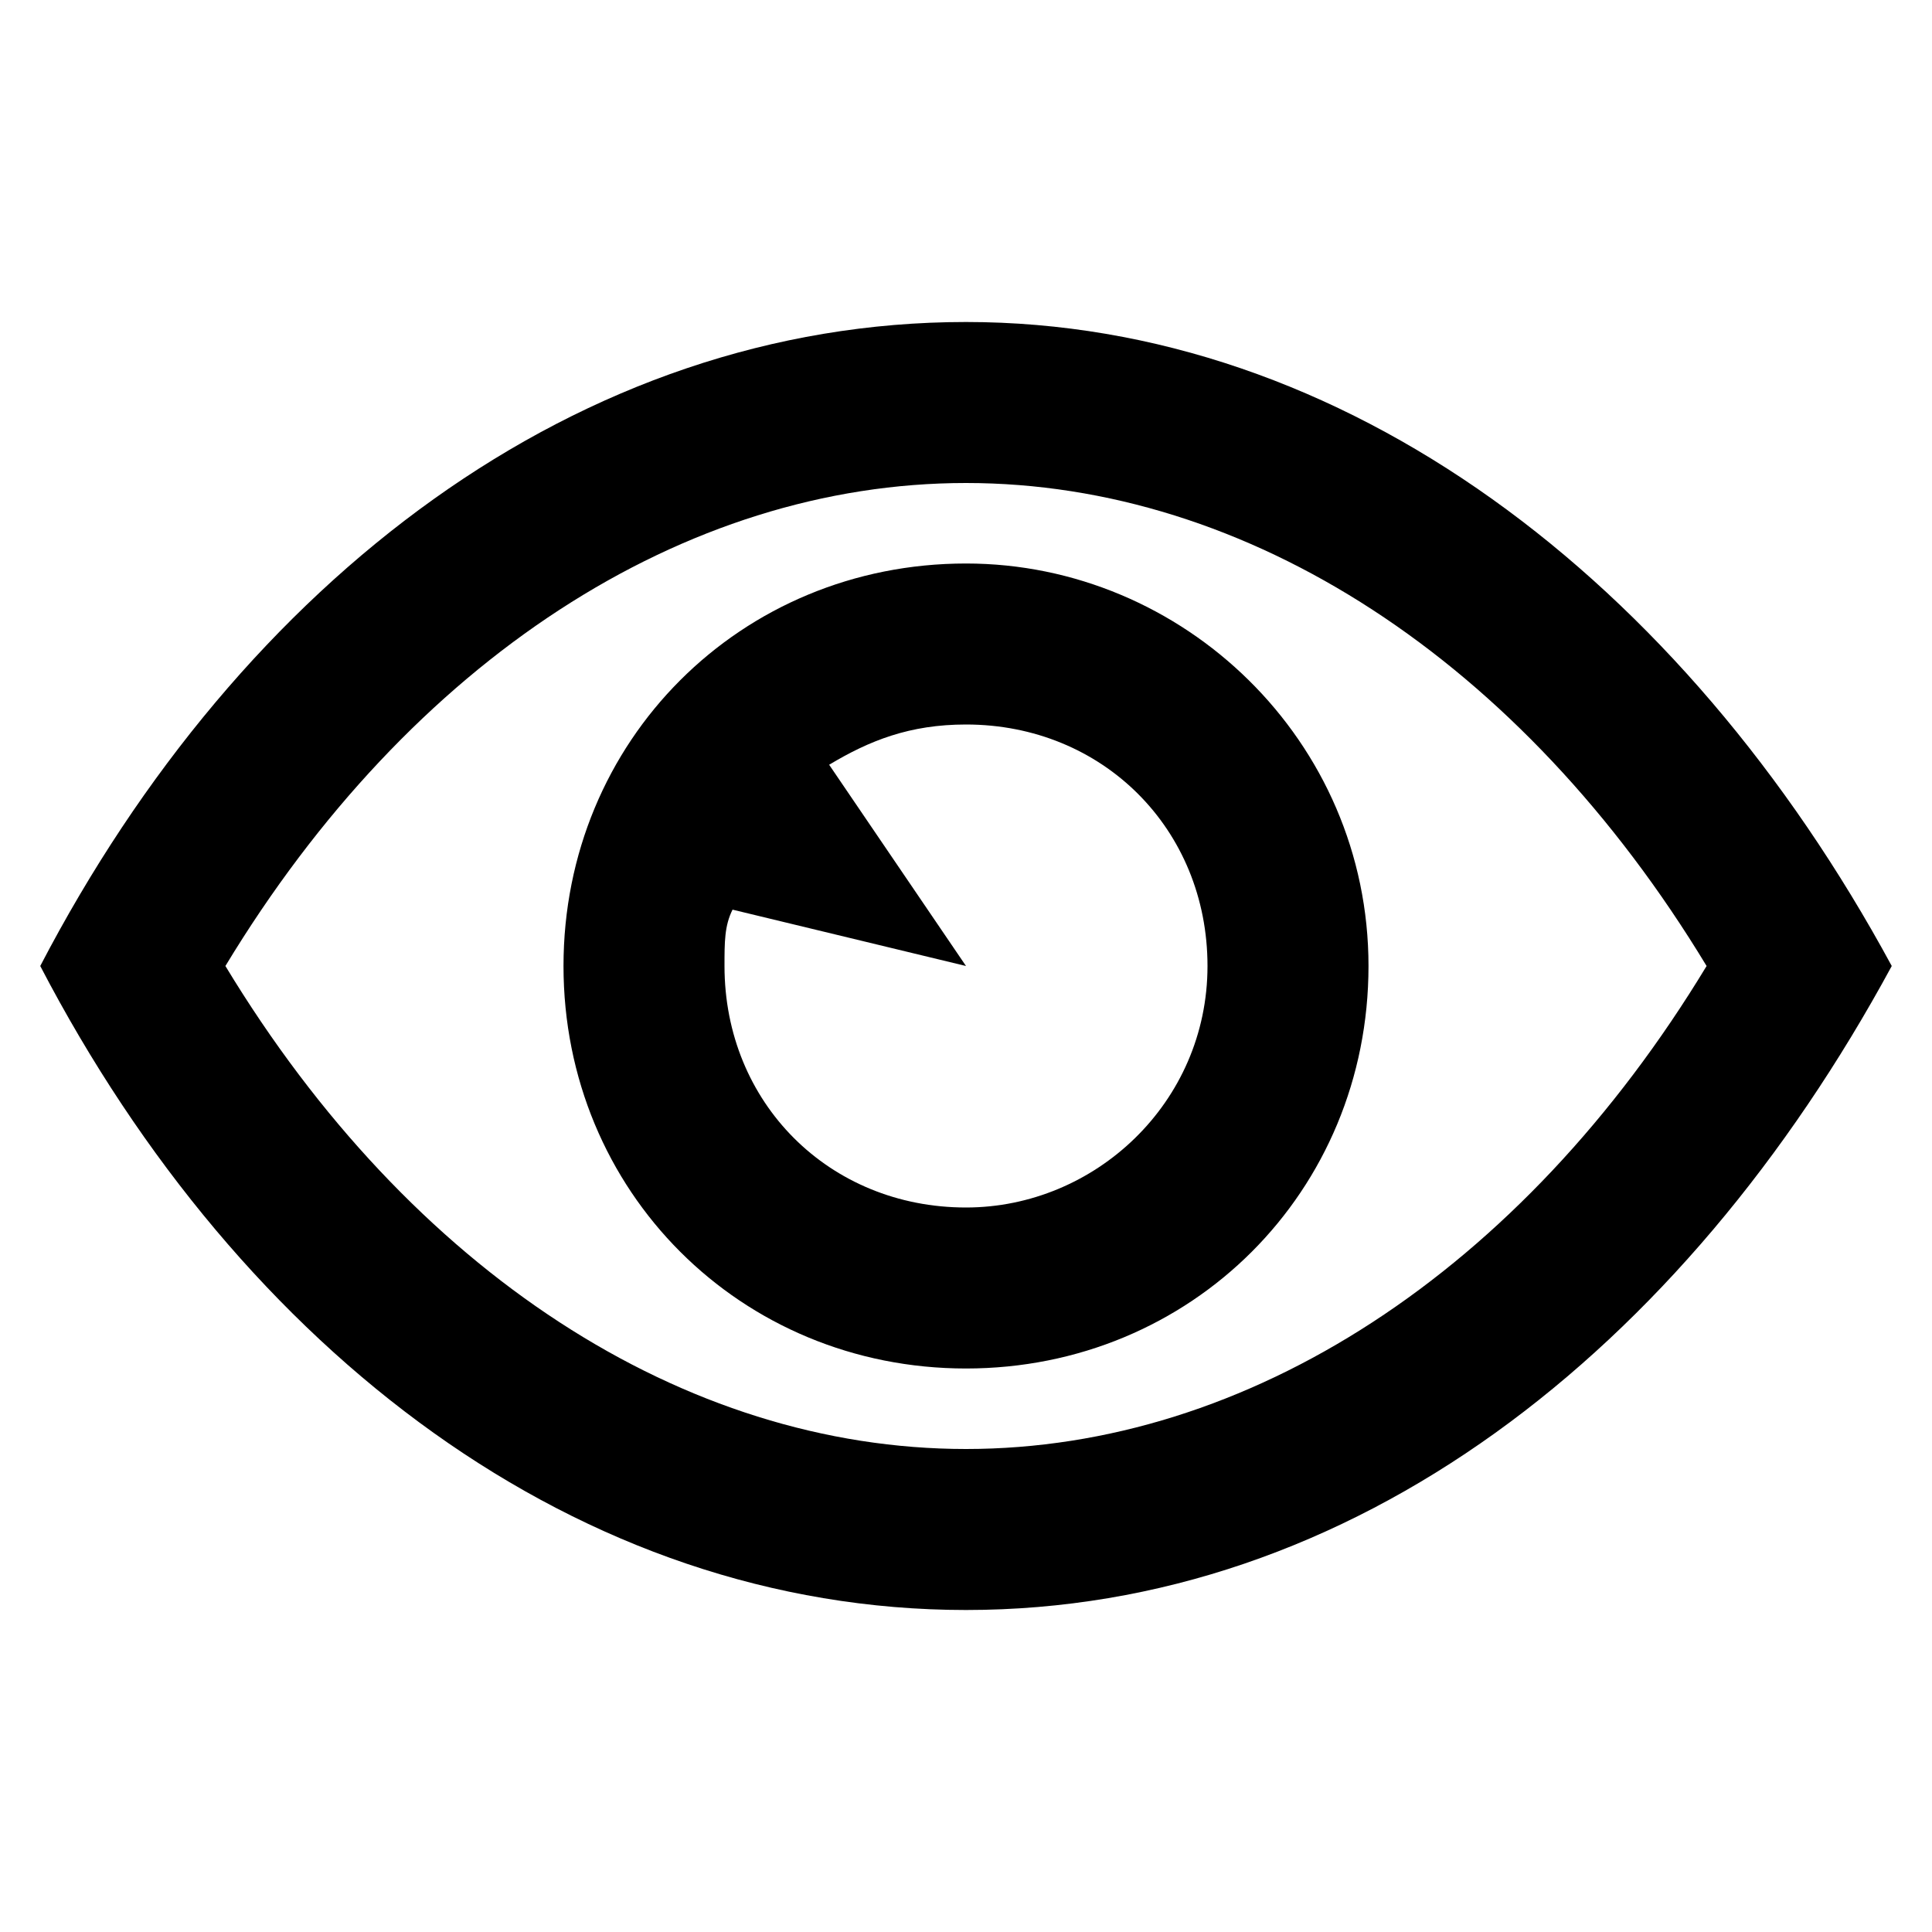
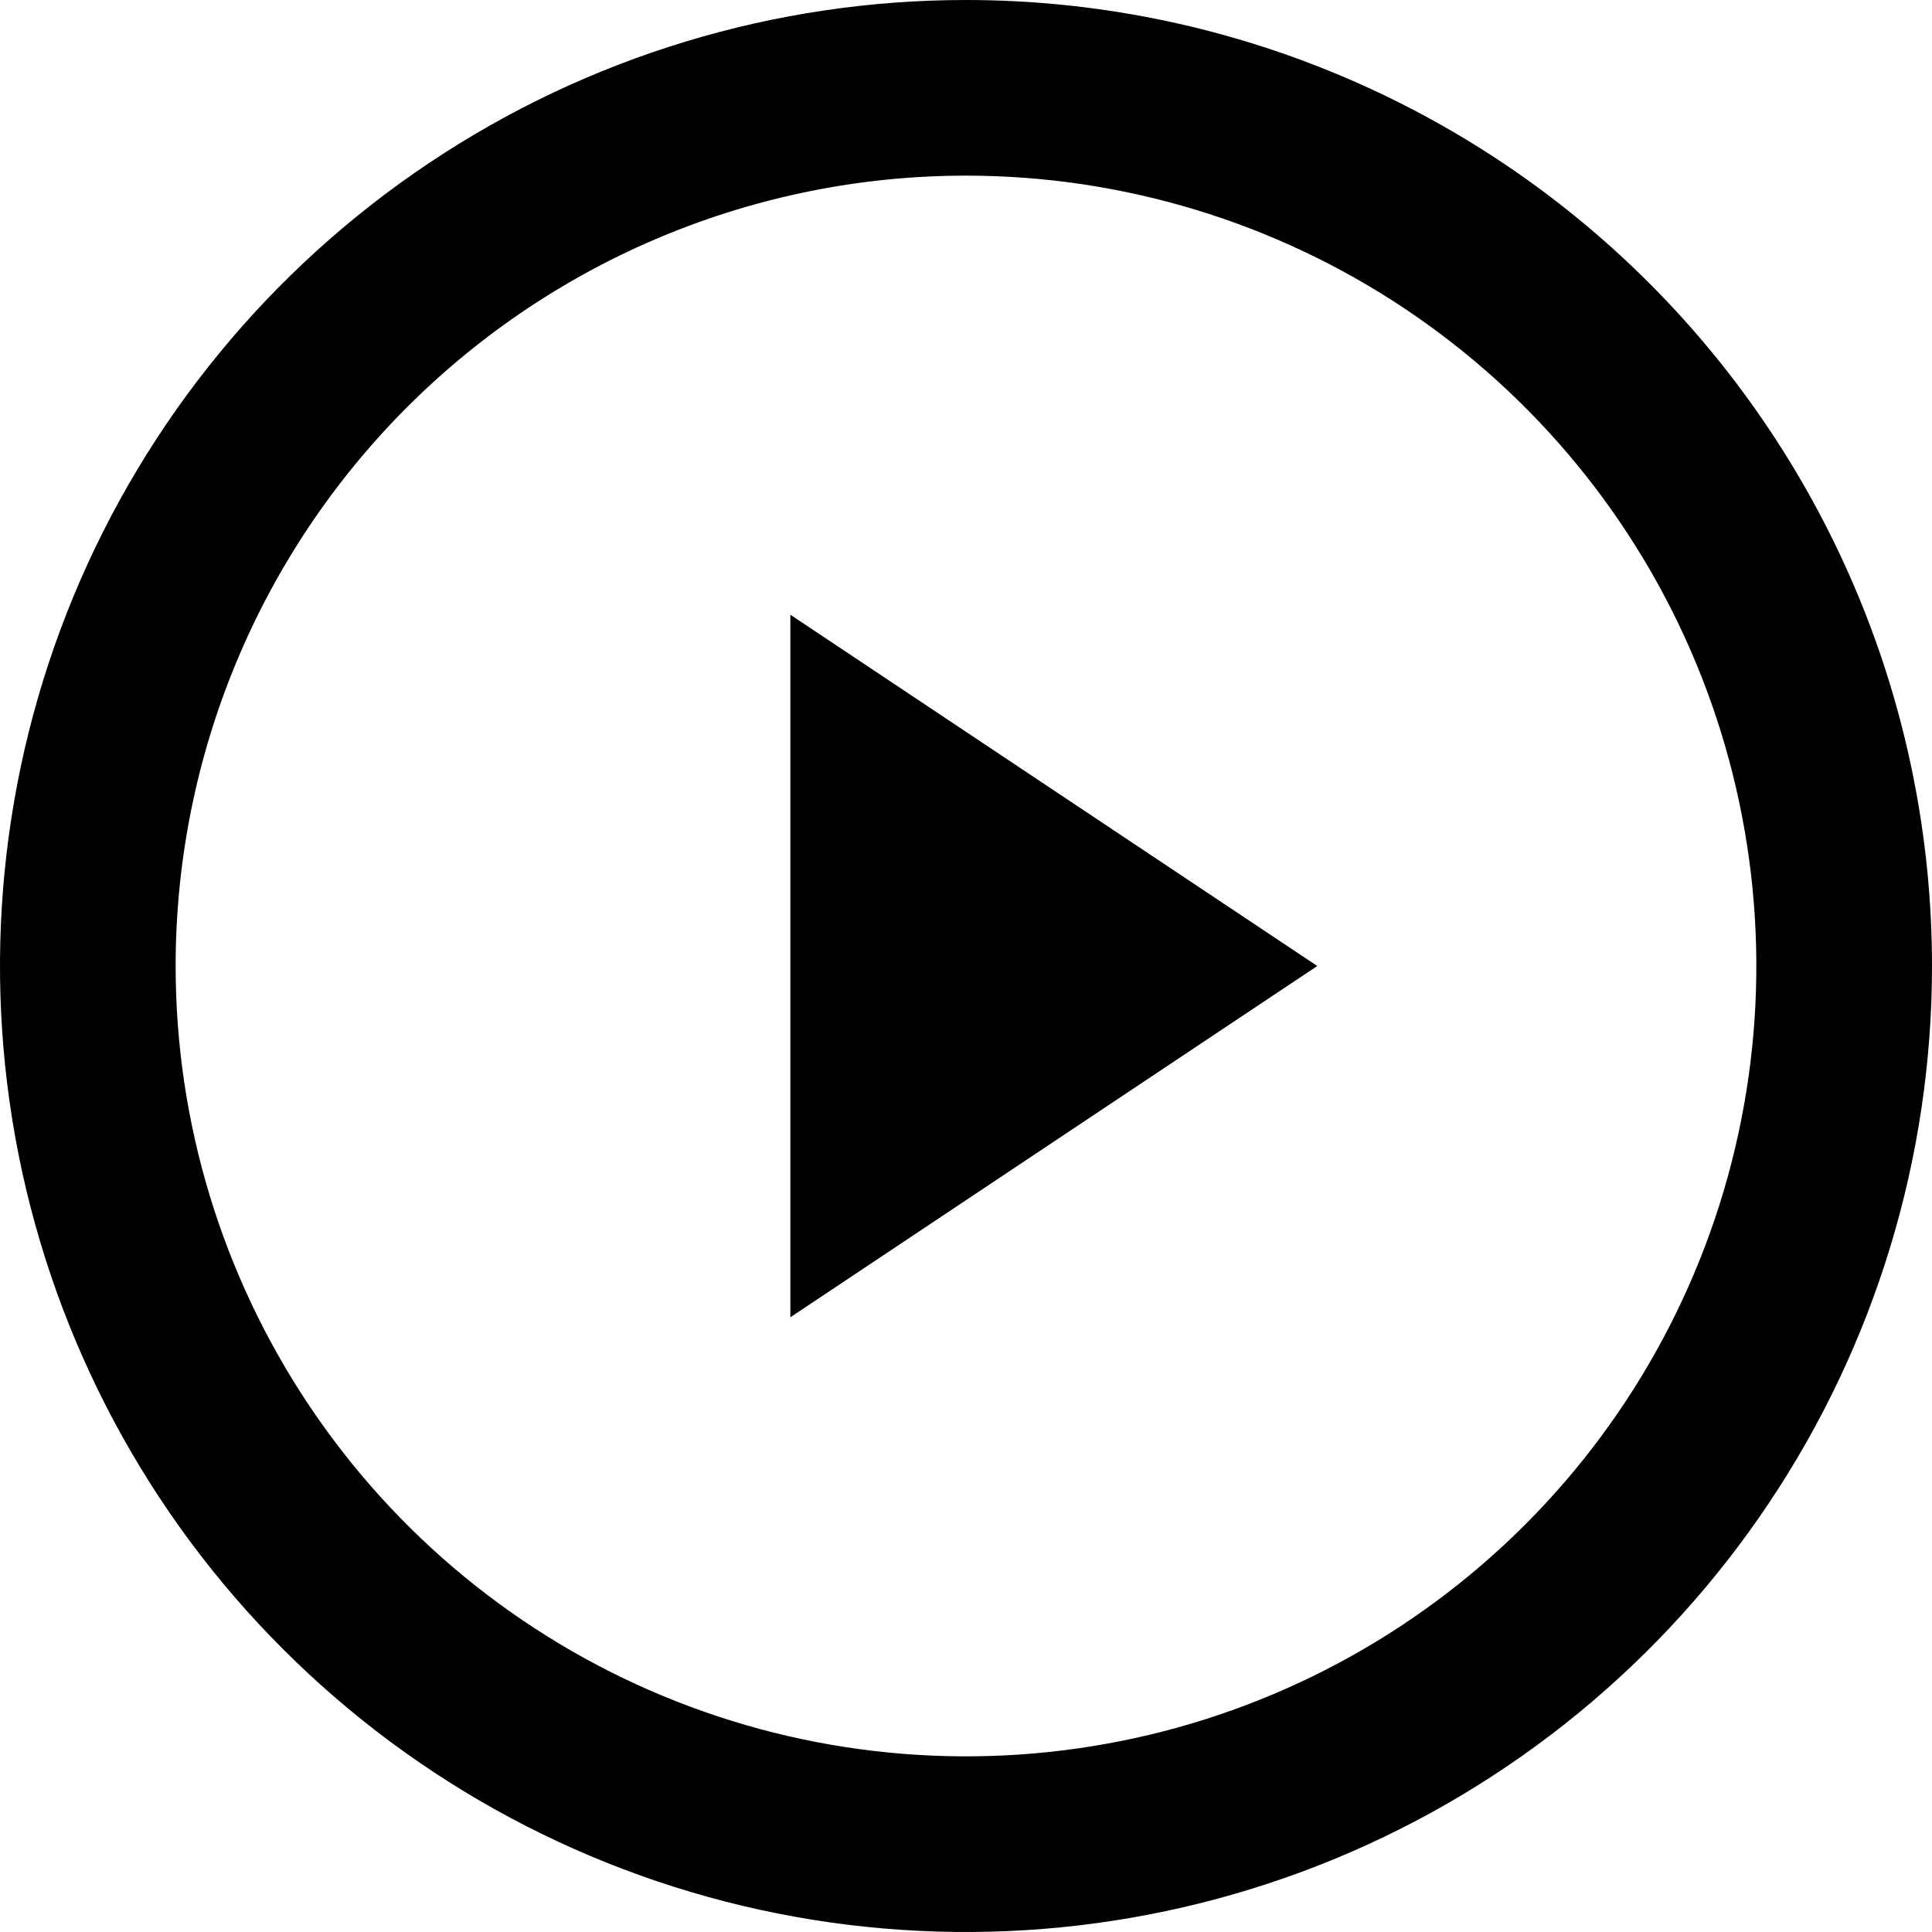
- <svg width="24" height="24" viewBox="0 0 24 24">
-   <path d="M12 4C7.2 4 3 7.2 0.5 12C3 16.8 7.2 20 12 20C16.8 20 20.9 16.8 23.5 12C20.9 7.2 16.7 4 12 4ZM12 18C8.5 18 5.1 15.8 2.8 12C5.1 8.2 8.5 6 12 6C15.5 6 18.9 8.2 21.2 12C18.9 15.8 15.5 18 12 18ZM12 7C9.2 7 7 9.2 7 12C7 14.8 9.2 17 12 17C14.8 17 17 14.8 17 12C17 9.2 14.7 7 12 7ZM12 15C10.3 15 9 13.7 9 12C9 11.7 9 11.5 9.1 11.3L12 12L10.3 9.5C10.8 9.2 11.3 9 12 9C13.7 9 15 10.3 15 12C15 13.7 13.6 15 12 15Z" />
+ <svg xmlns="http://www.w3.org/2000/svg" width="22" height="22" viewBox="0 0 22 22">
+   <path d="M11 2C12.78 2 14.52 2.528 16 3.517C17.48 4.506 18.634 5.911 19.315 7.556C19.996 9.2 20.174 11.01 19.827 12.756C19.48 14.502 18.623 16.105 17.364 17.364C16.105 18.623 14.502 19.48 12.756 19.827C11.01 20.174 9.2 19.996 7.556 19.315C5.911 18.634 4.506 17.48 3.517 16C2.528 14.52 2 12.78 2 11C2 8.613 2.948 6.324 4.636 4.636C6.324 2.948 8.613 2 11 2ZM11 0C8.824 0 6.698 0.645 4.889 1.854C3.08 3.063 1.67 4.78 0.837 6.79C0.005 8.8 -0.213 11.012 0.211 13.146C0.636 15.28 1.683 17.24 3.222 18.778C4.76 20.317 6.72 21.364 8.854 21.789C10.988 22.213 13.2 21.995 15.21 21.163C17.22 20.33 18.938 18.92 20.146 17.111C21.355 15.302 22 13.176 22 11C22 8.083 20.841 5.285 18.778 3.222C16.715 1.159 13.917 0 11 0ZM15 11L9 7V15L15 11Z" />
</svg>
